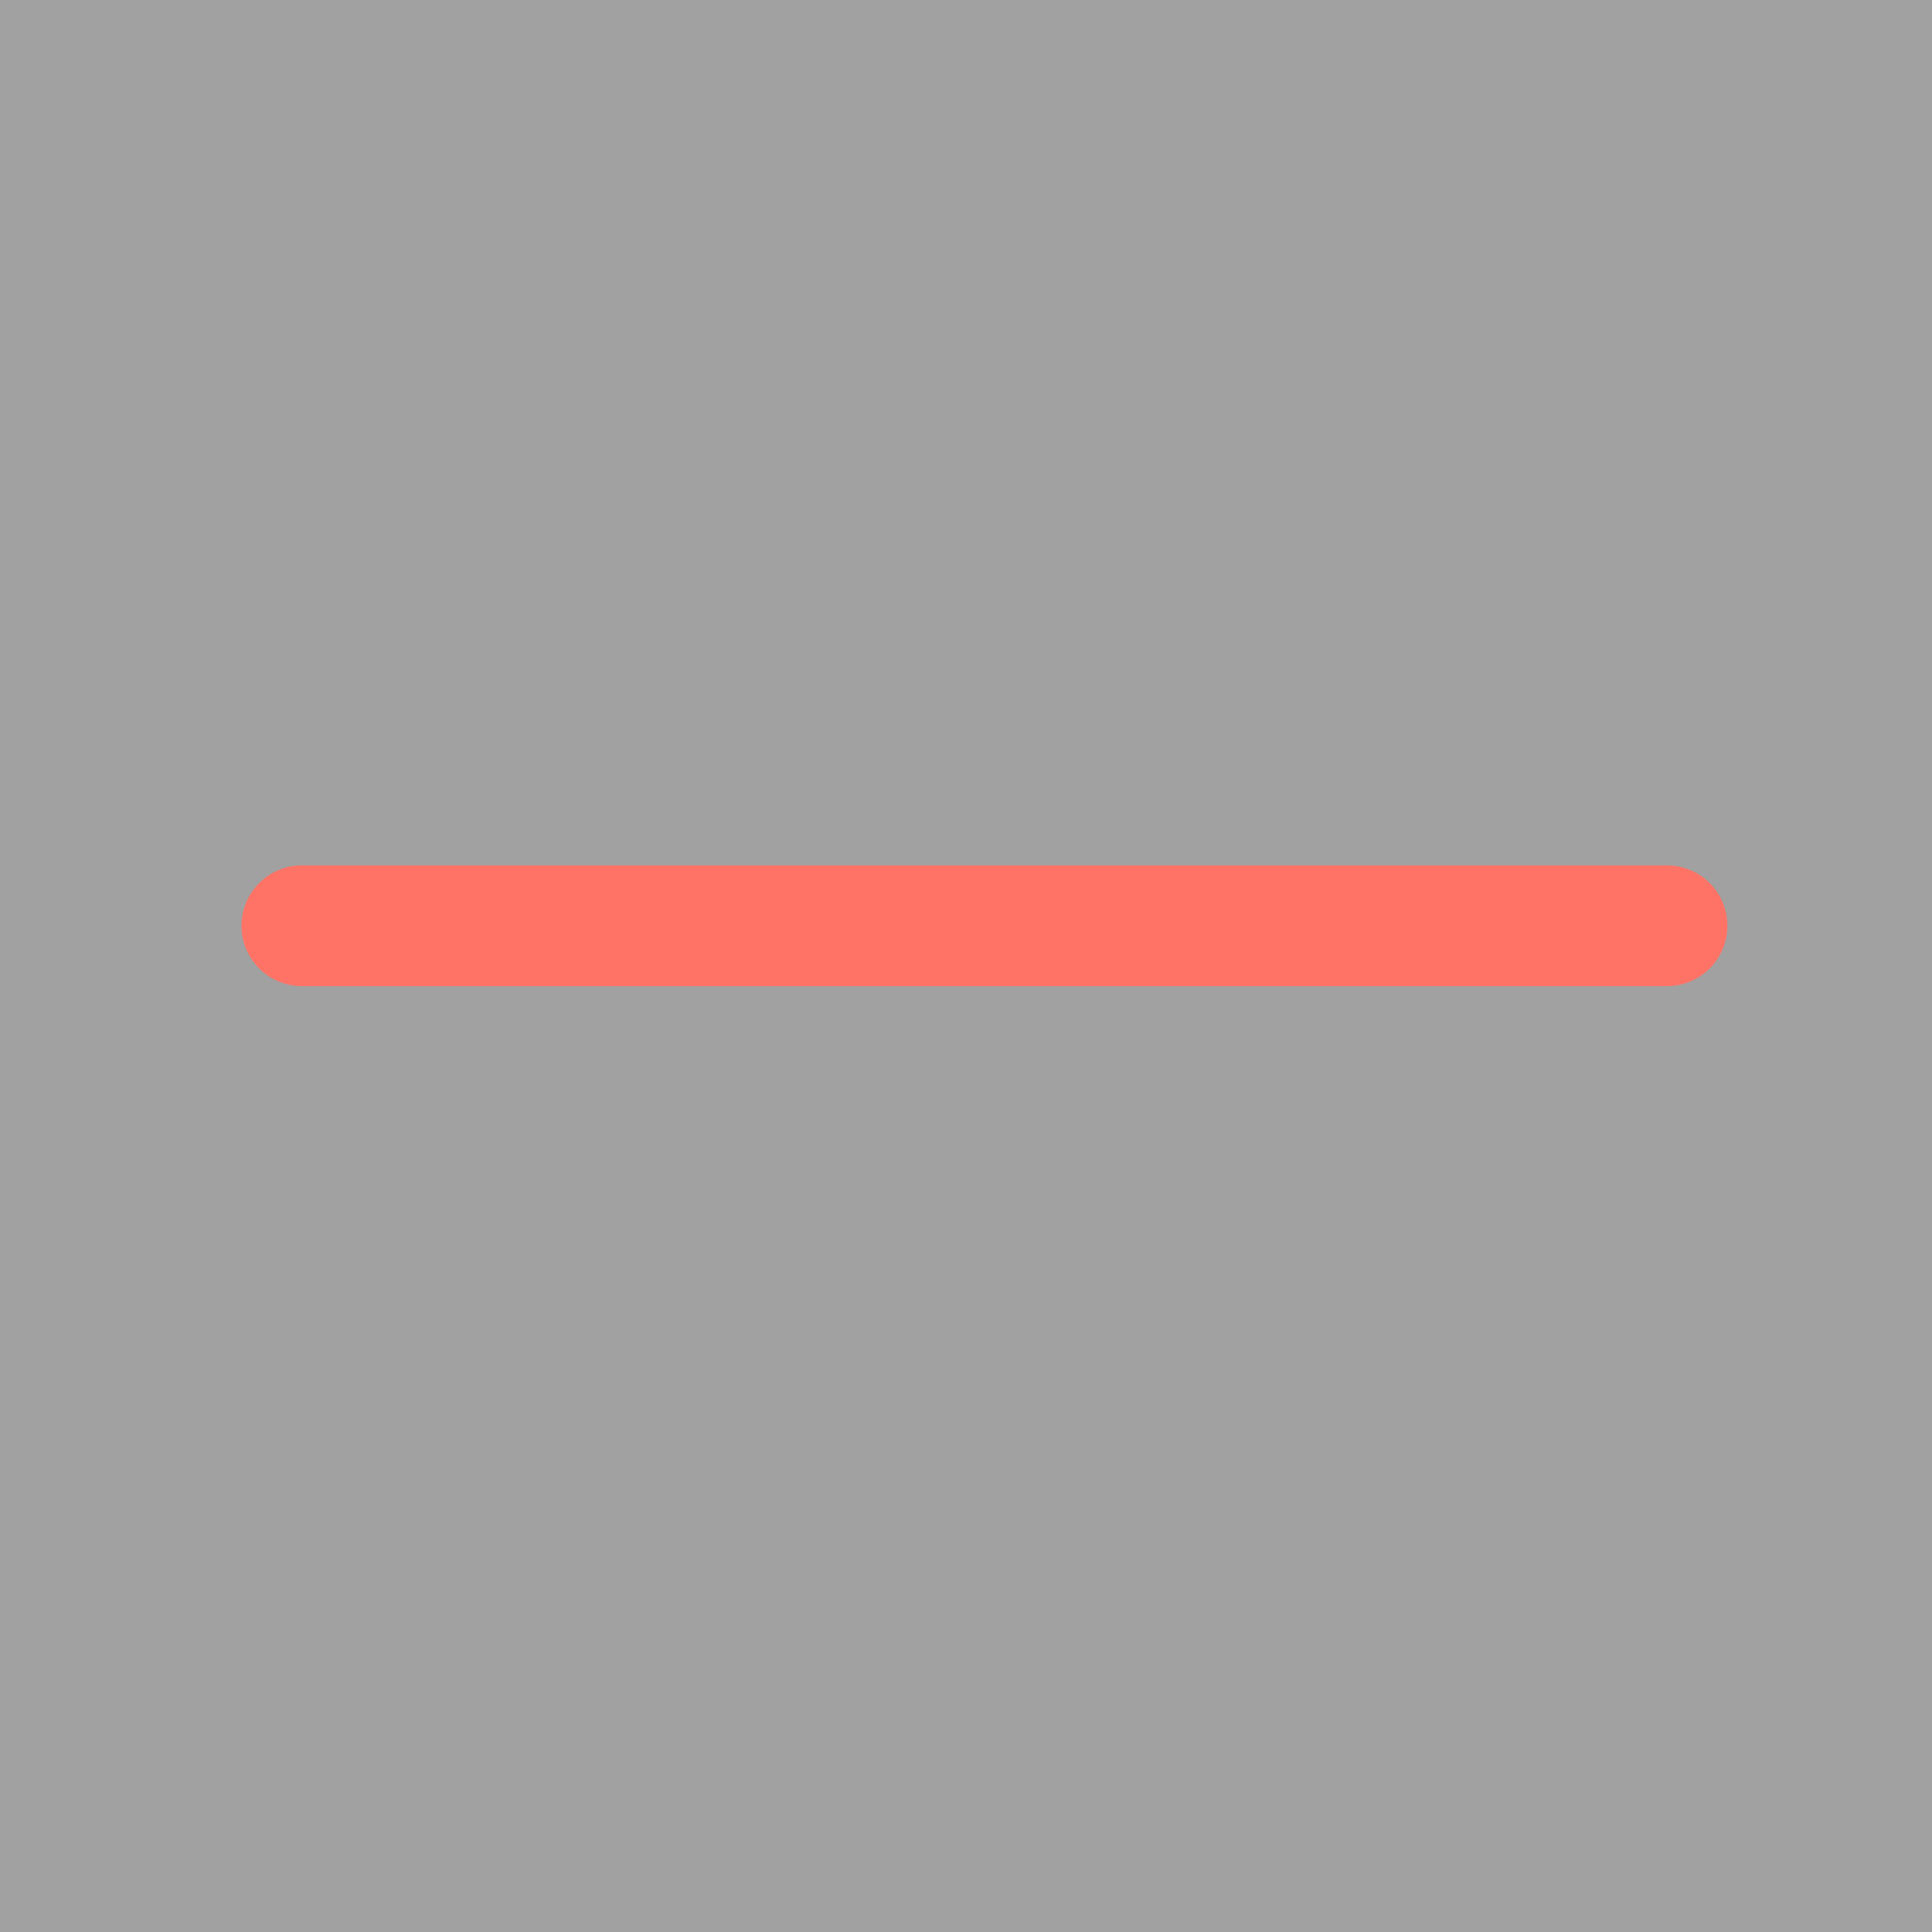
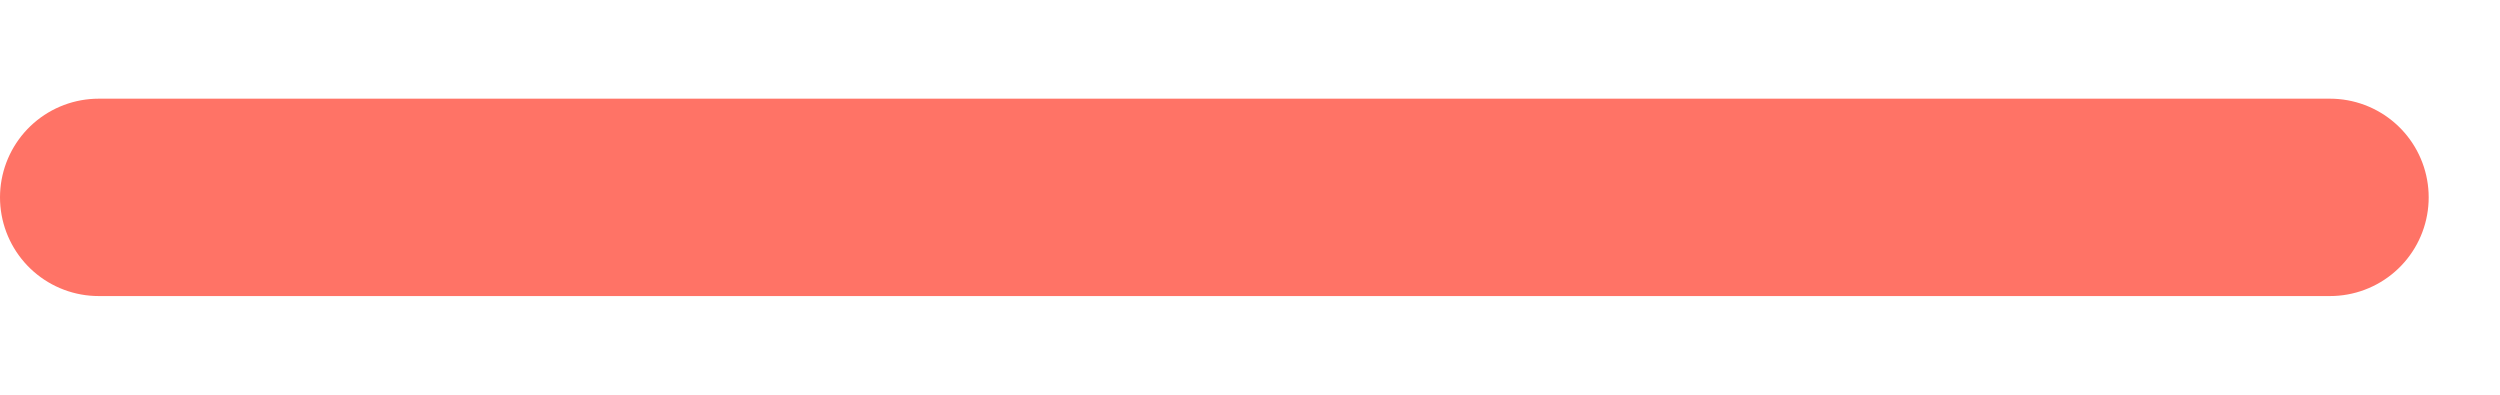
- <svg xmlns="http://www.w3.org/2000/svg" width="24" height="24" viewBox="0 0 24 24" fill="none">
-   <g filter="url(#filter0_d)">
-     <rect width="24" height="24" fill="black" fill-opacity="0.37" />
-   </g>
-   <path d="M20.708 11.5H3.75" stroke="#FF7366" stroke-width="1.5" stroke-linecap="round" stroke-linejoin="round" />
-   <defs>
-     <filter id="filter0_d" x="-15" y="-15" width="54" height="54" filterUnits="userSpaceOnUse" color-interpolation-filters="sRGB">
-       <feFlood flood-opacity="0" result="BackgroundImageFix" />
-       <feGaussianBlur in="BackgroundImage" stdDeviation="7.5" />
-       <feComposite in2="SourceAlpha" operator="in" result="effect1_backgroundBlur" />
-       <feBlend mode="normal" in="SourceGraphic" in2="effect1_backgroundBlur" result="shape" />
-     </filter>
-   </defs>
+ <svg xmlns="http://www.w3.org/2000/svg" width="19" height="3" viewBox="0 0 19 3" fill="none">
+   <path d="M17.708 1.5H0.75" stroke="#FF7366" stroke-width="1.5" stroke-linecap="round" stroke-linejoin="round" />
</svg>
